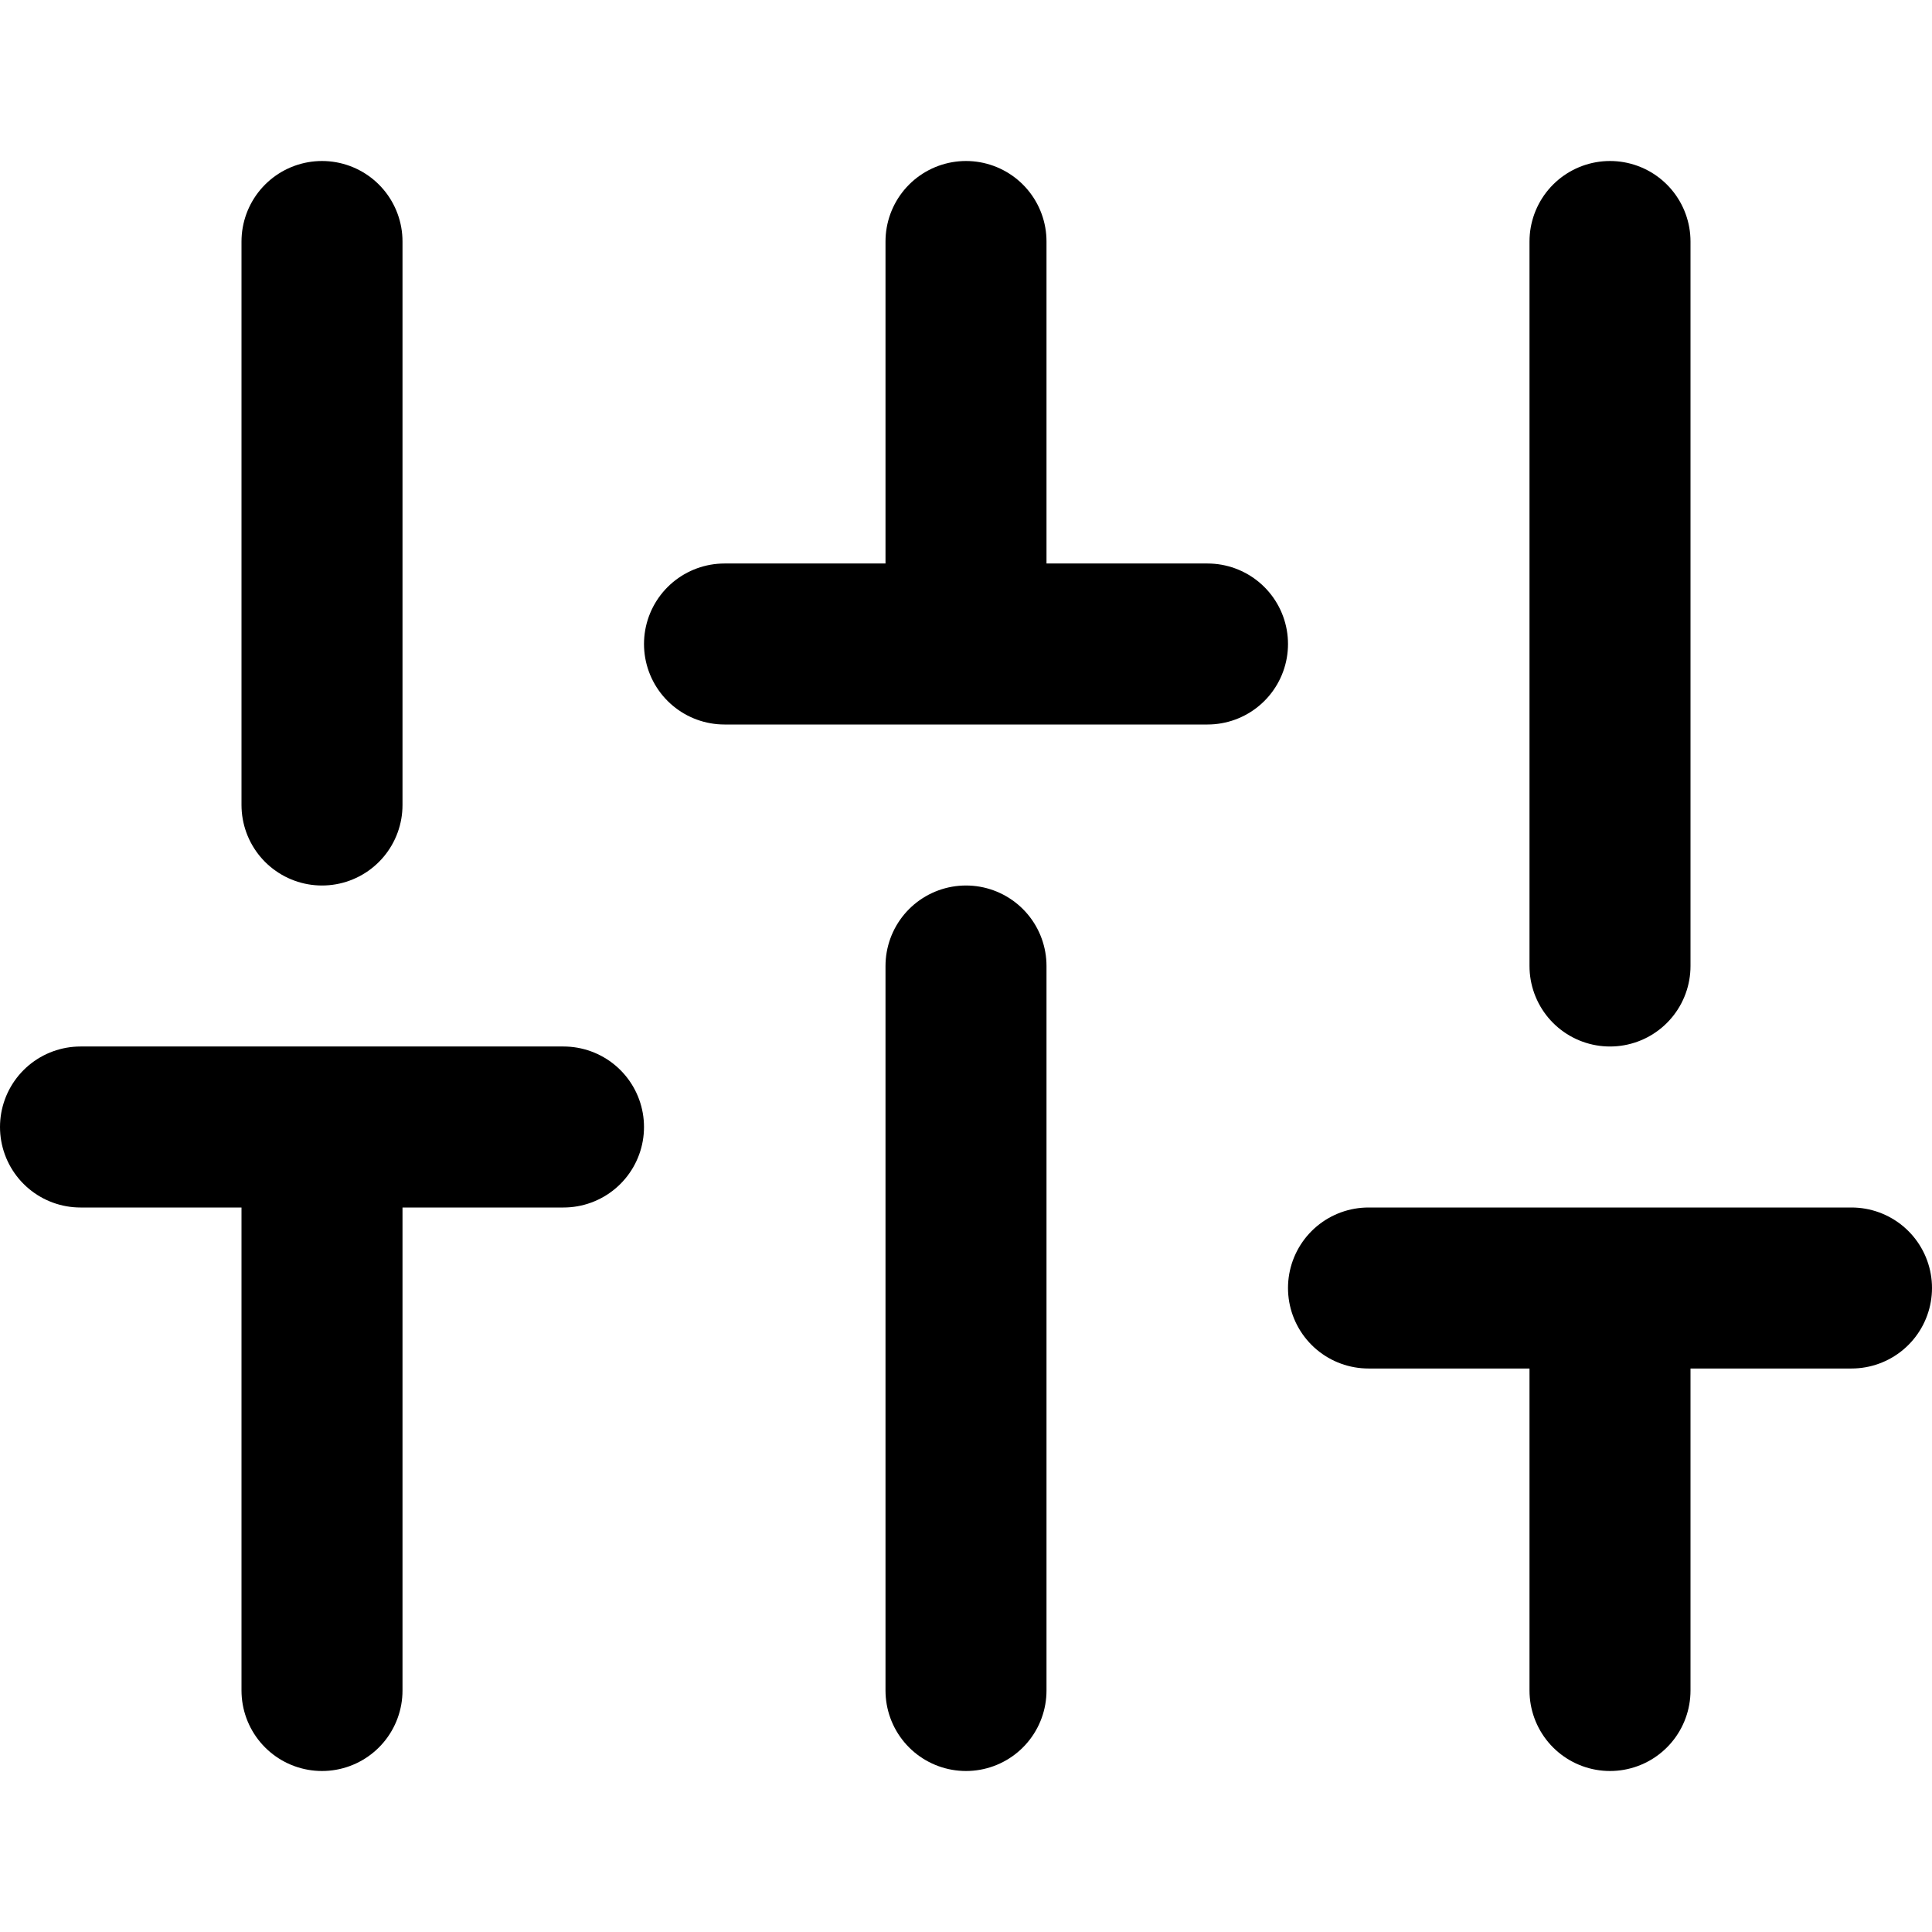
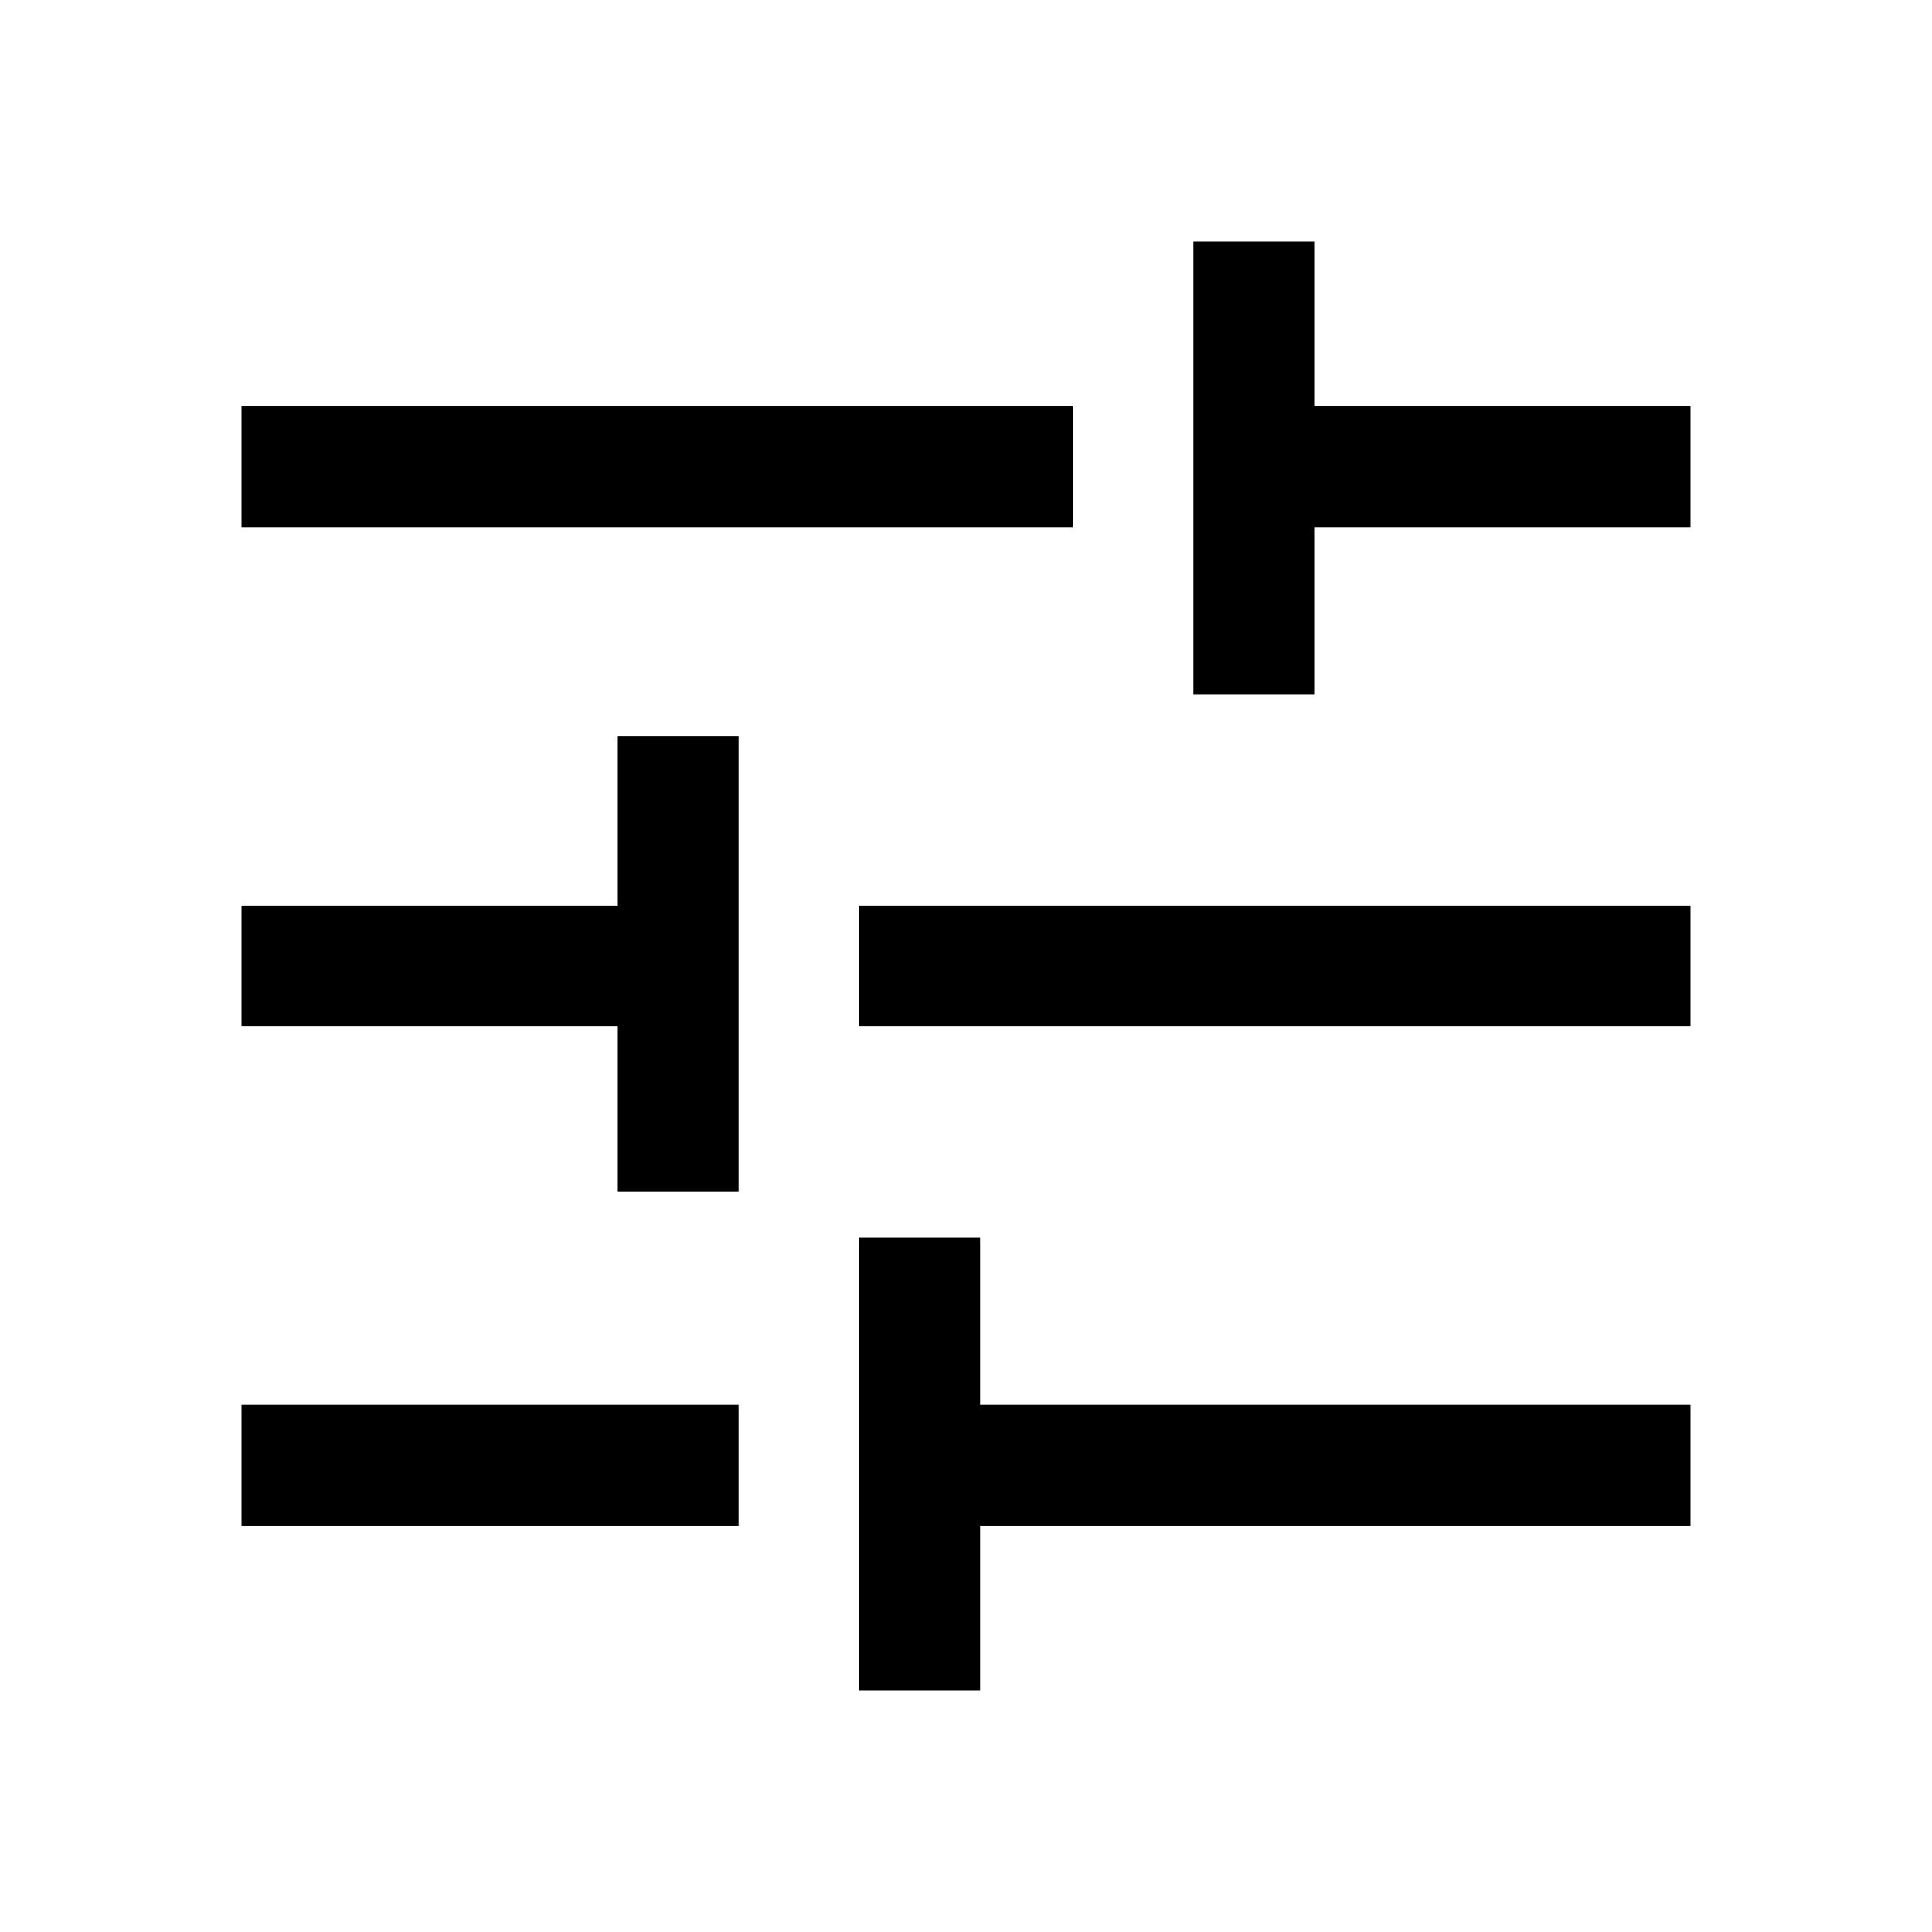
- <svg xmlns="http://www.w3.org/2000/svg" viewBox="0 0 24 24" fill="none">
-   <path d="M4 21v-7M4 10V3M12 21v-9M12 8V3M20 21v-5M20 12V3M1 14h6M9 8h6M17 16h6" stroke="currentColor" stroke-width="2" stroke-linecap="round" stroke-linejoin="round" />
+ <svg xmlns="http://www.w3.org/2000/svg" width="48" height="48" viewBox="0 -960 960 960">
+   <path d="M427-120v-225h60v83h353v60H487v82h-60Zm-307-82v-60h247v60H120Zm187-166v-82H120v-60h187v-84h60v226h-60Zm120-82v-60h413v60H427Zm166-165v-225h60v82h187v60H653v83h-60Zm-473-83v-60h413v60H120Z" />
</svg>
